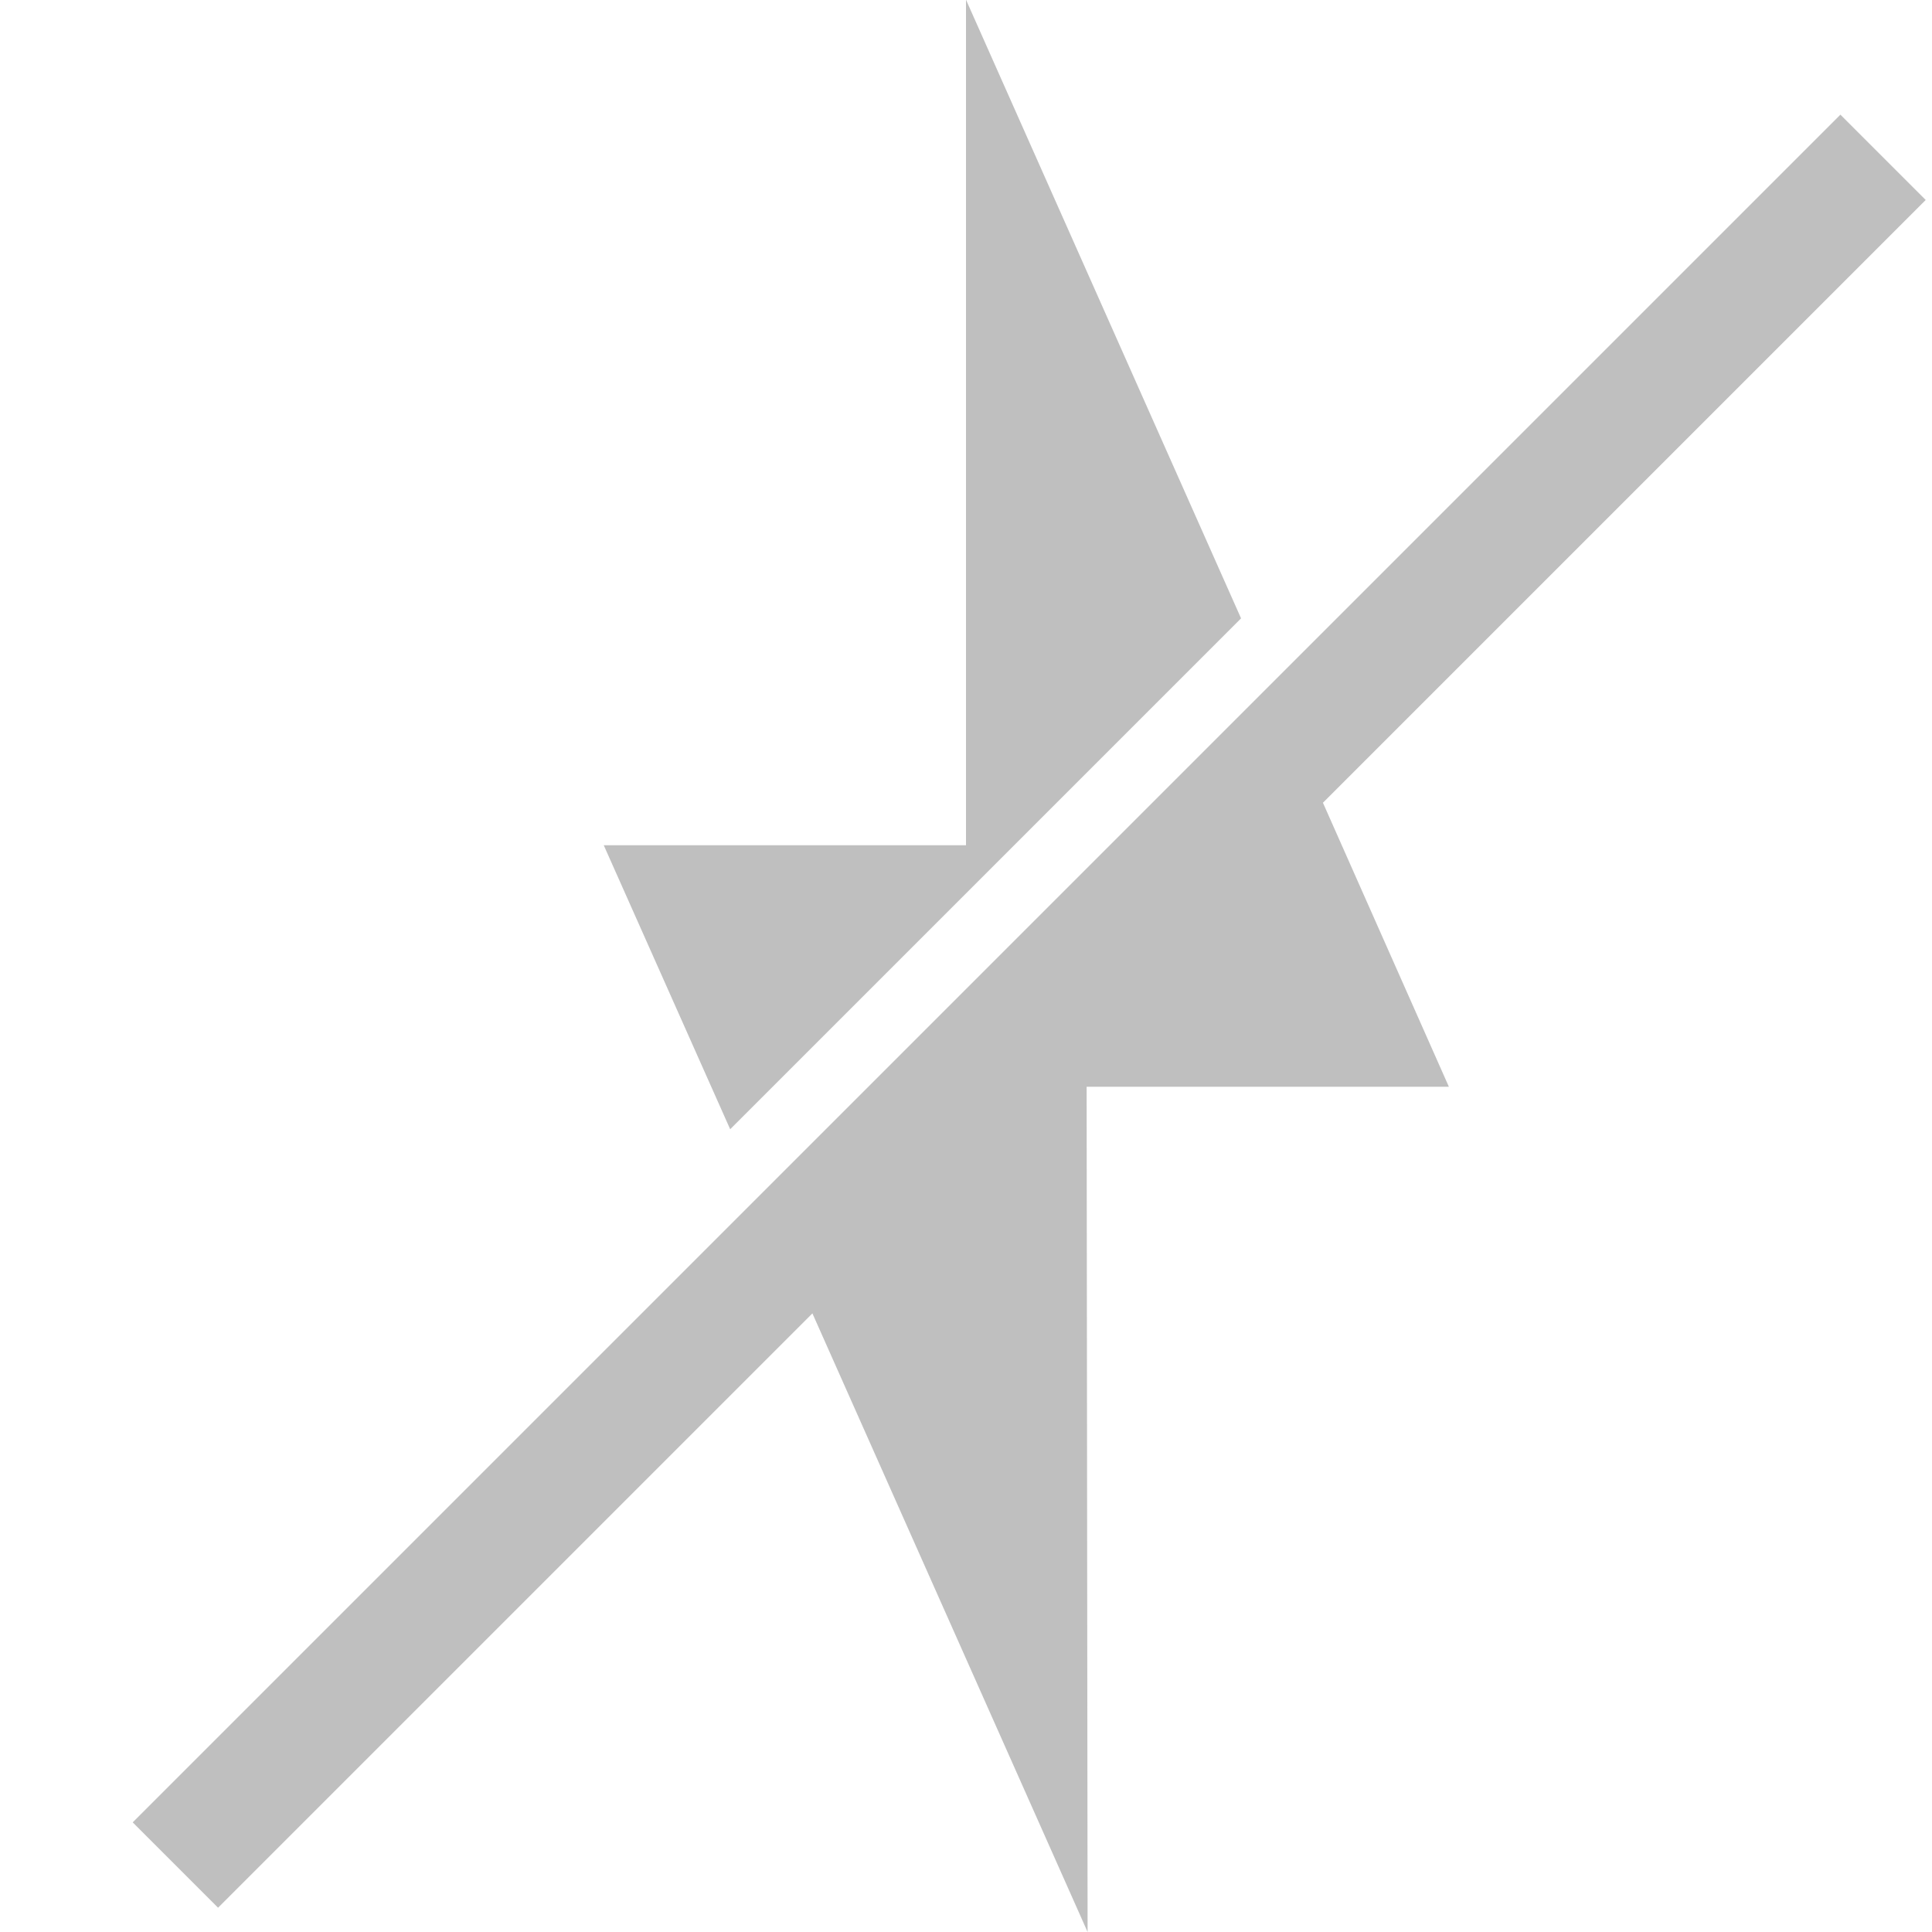
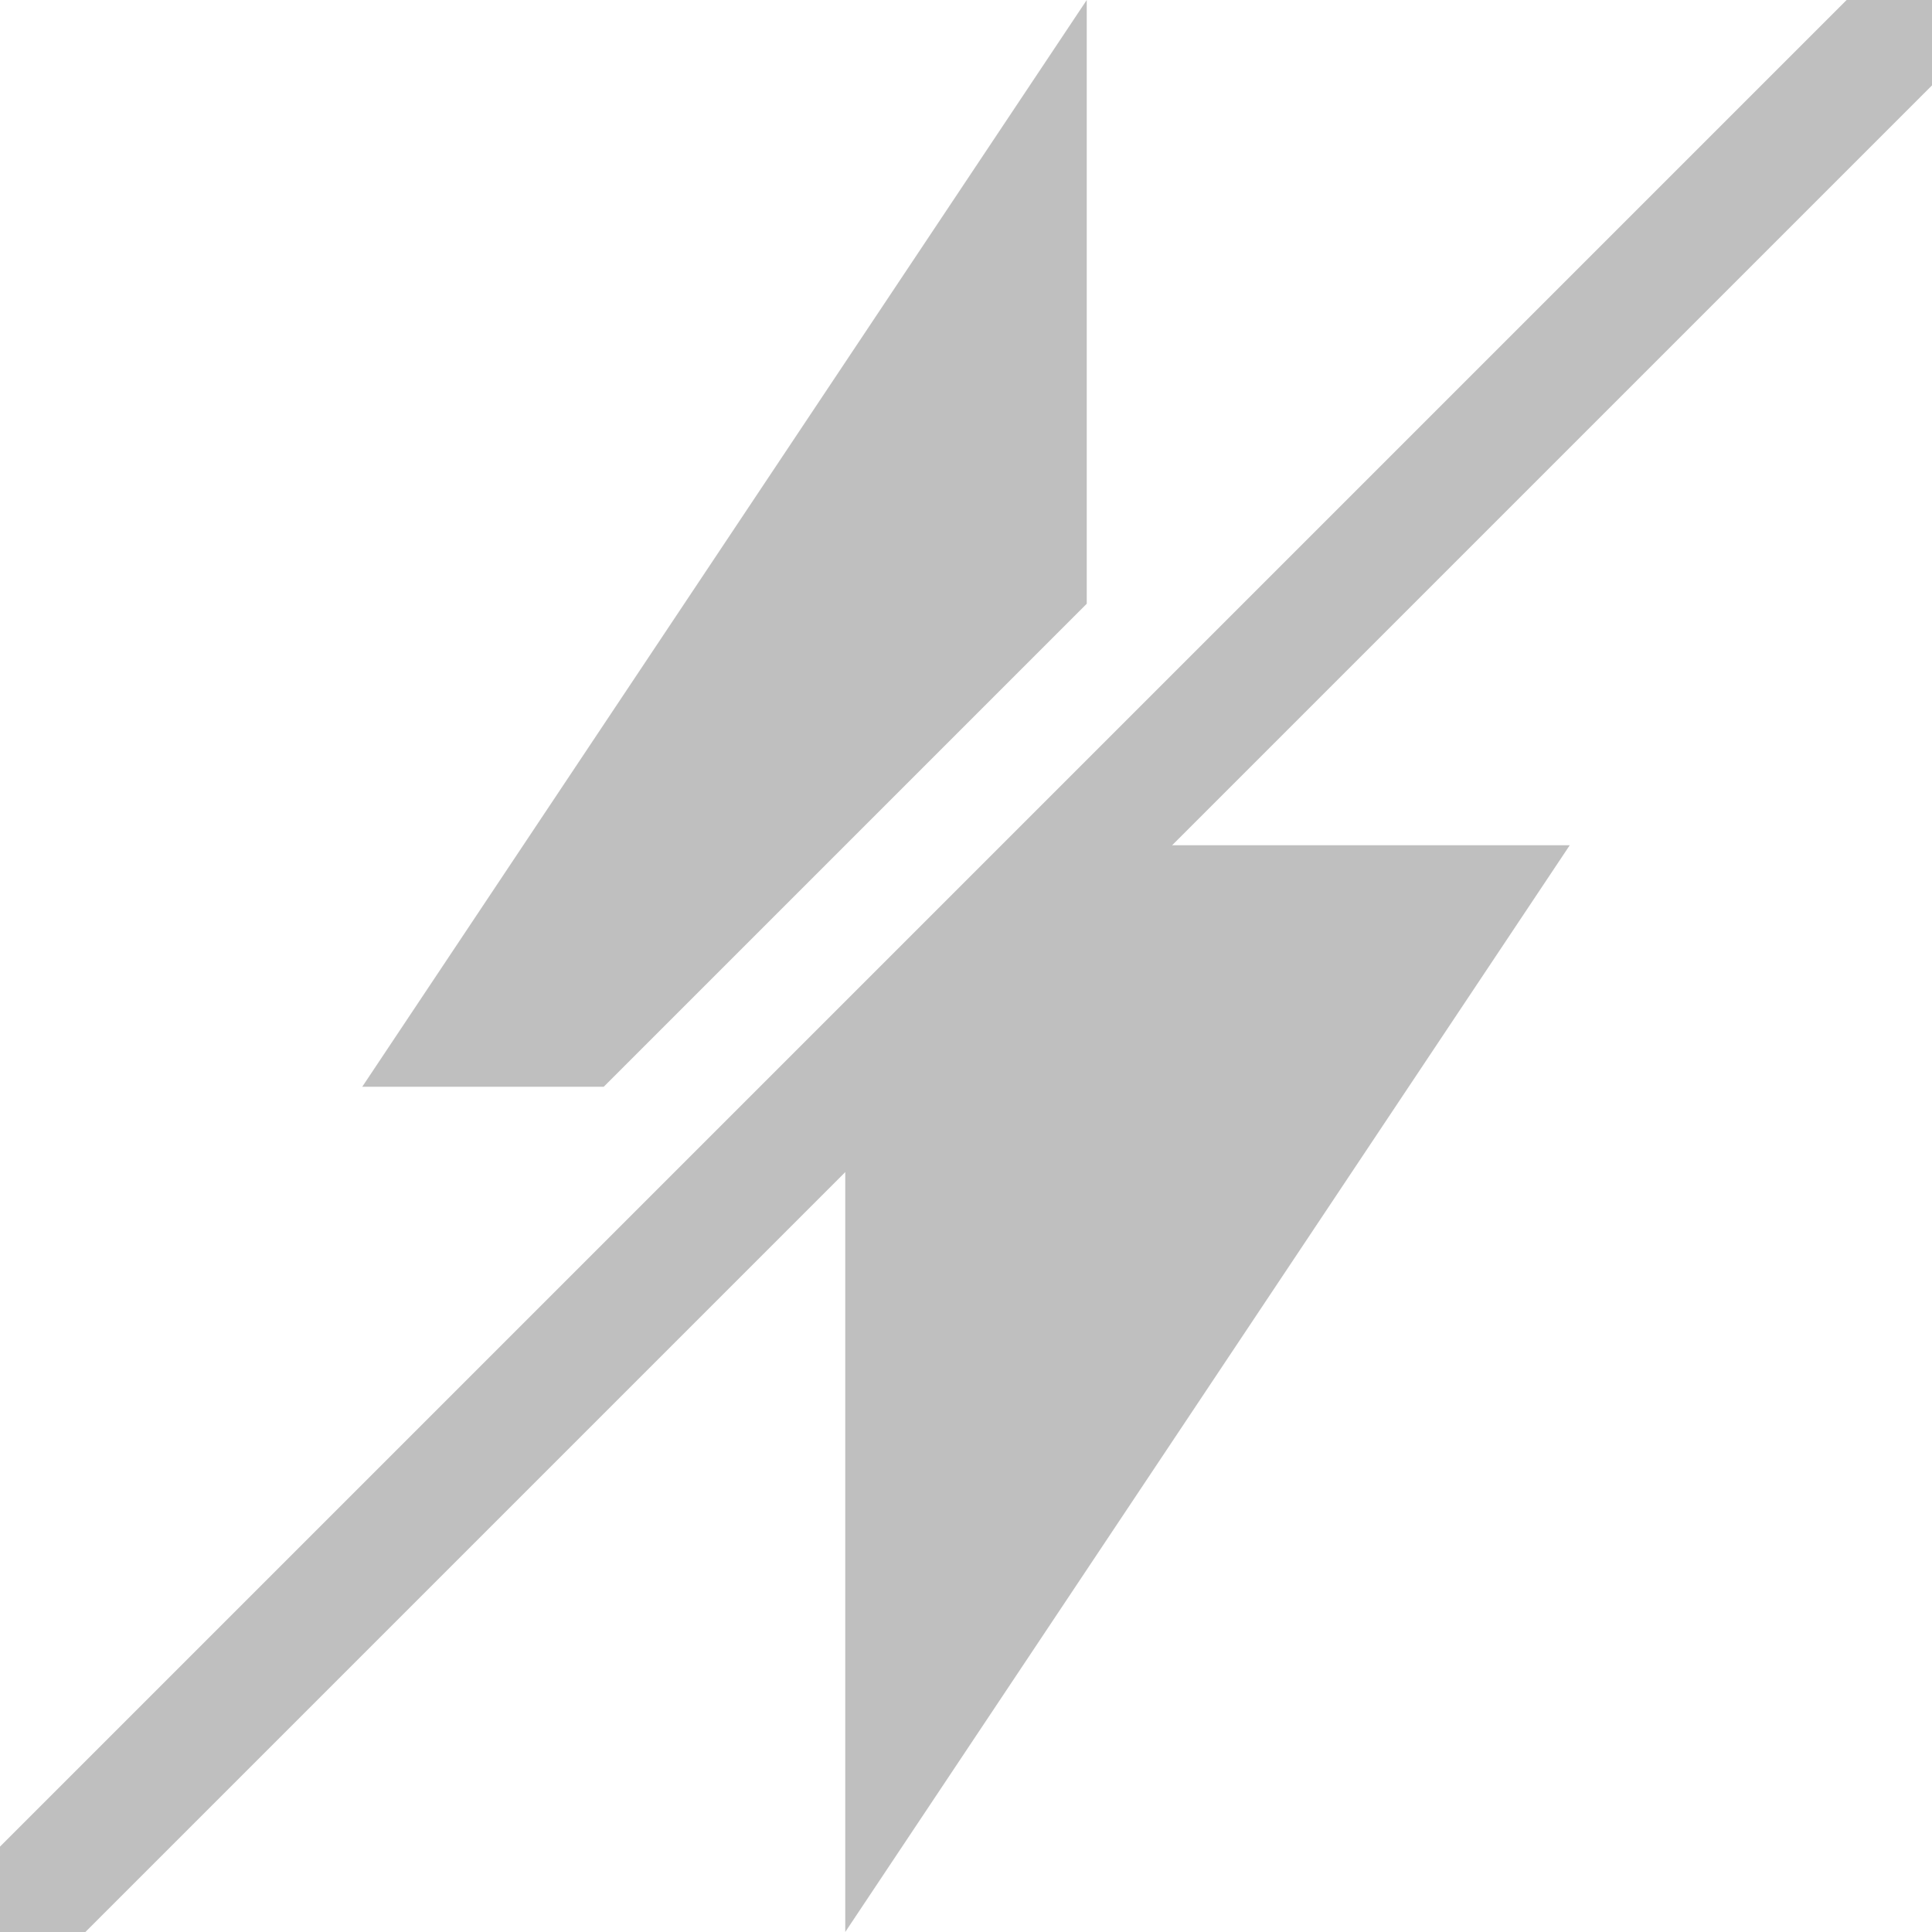
- <svg xmlns="http://www.w3.org/2000/svg" version="1.1" viewBox="0 0 16 16">
-   <path d="m8 0v7h-3l1.047 2.352 4.231-4.231-2.277-5.121zm7.242 0.949-14.143 14.143 0.707 0.707 4.922-4.922 2.279 5.123-0.008-7h3l-1.043-2.352 4.992-4.992-0.707-0.707z" fill="#808080" opacity=".5" stroke-width=".182" />
+ <svg xmlns="http://www.w3.org/2000/svg" width="16" height="16" viewBox="0 0 16 16" fill="gray">
+   <defs>
+     <clipPath id="triangles">
+       <path d="M0 14L0 0L14 0ZM16 0L16 16L0 16Z" />
+     </clipPath>
+   </defs>
+   <g opacity="50%">
+     <path d="M9 7L9 0L3 9L7 9L7 16L13 7Z" clip-path="url(#triangles)" />
+     <rect width="1" height="24" x="7.5" y="-4" transform="rotate(45 8 8)" />
+   </g>
</svg>
